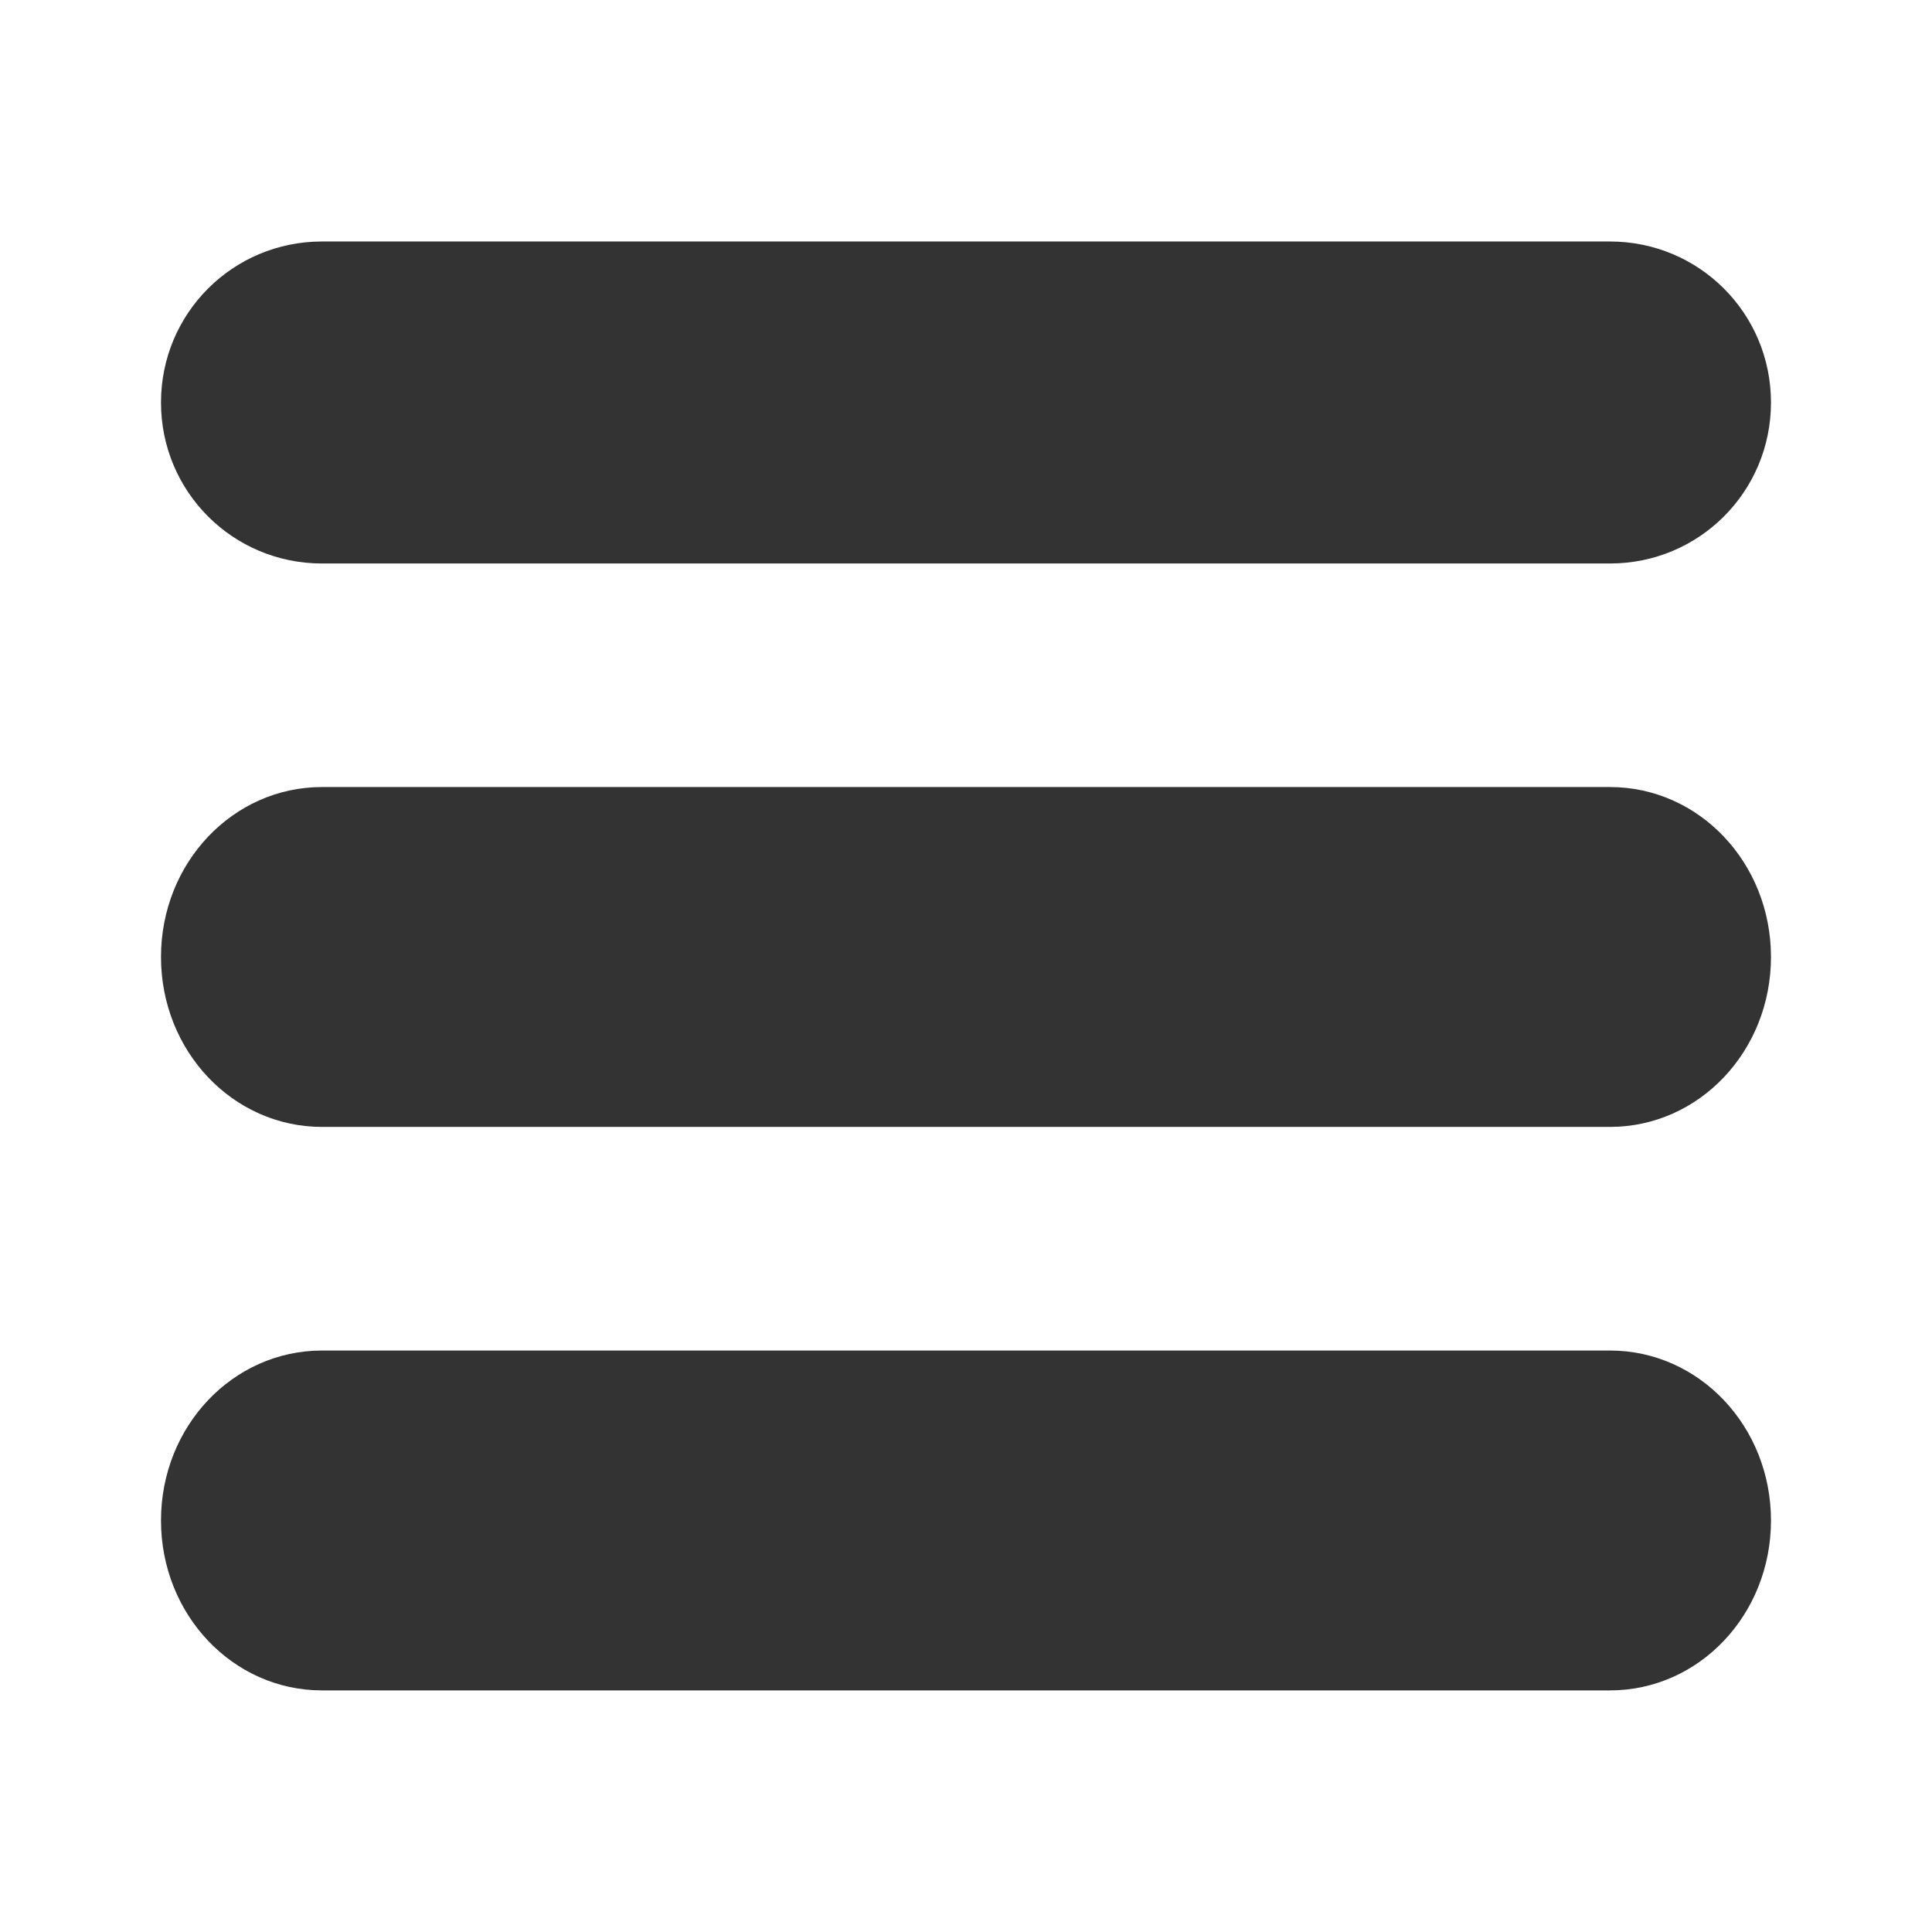
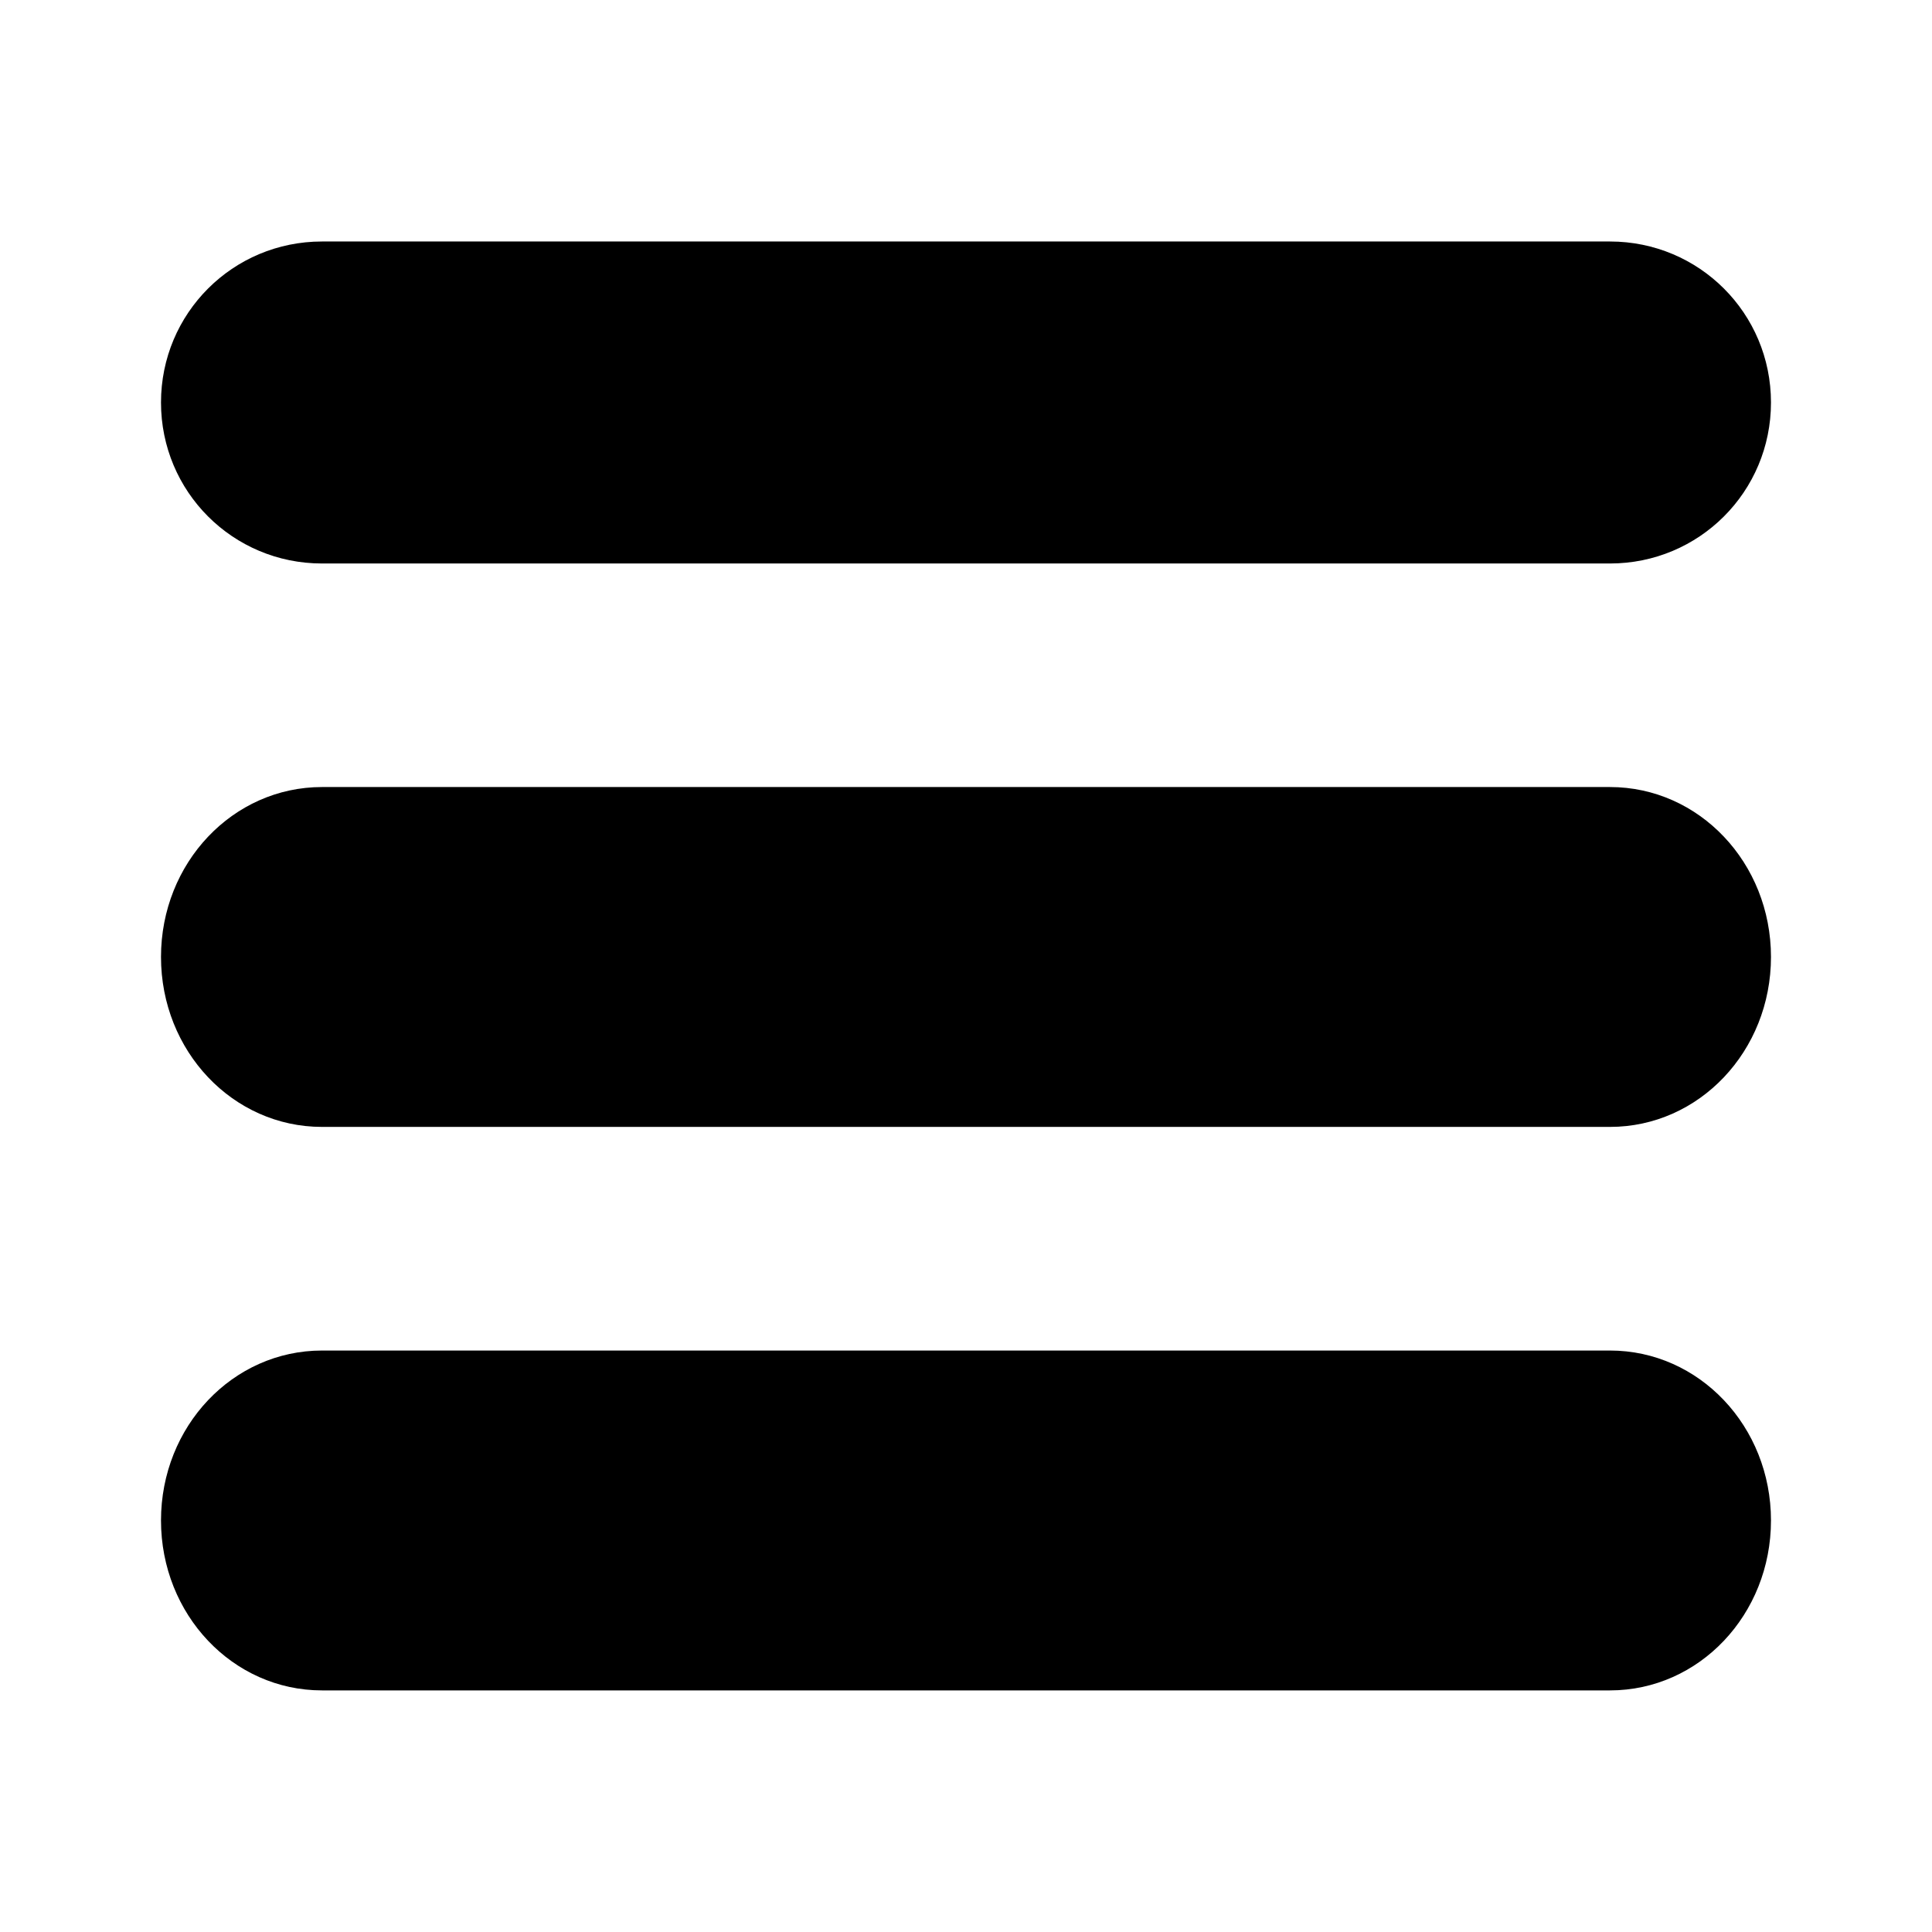
<svg xmlns="http://www.w3.org/2000/svg" width="24" height="24" version="1.1" viewBox="0 0 6.35 6.35">
  <g transform="translate(0,-290.65)">
-     <path transform="matrix(.26458 0 0 .26458 0 290.65)" d="m4 3c-1.108 0-2 0.892-2 2s0.892 2 2 2h16c1.108 0 2-0.892 2-2s-0.892-2-2-2h-16zm0 6.777c-1.108 0-2 0.942-2 2.111s0.892 2.111 2 2.111h16c1.108 0 2-0.942 2-2.111s-0.892-2.111-2-2.111h-16zm0 7c-1.108 0-2 0.942-2 2.111s0.892 2.111 2 2.111h16c1.108 0 2-0.942 2-2.111s-0.892-2.111-2-2.111h-16z" fill="#333" />
+     <path transform="matrix(.26458 0 0 .26458 0 290.65)" d="m4 3c-1.108 0-2 0.892-2 2s0.892 2 2 2h16c1.108 0 2-0.892 2-2s-0.892-2-2-2h-16zm0 6.777c-1.108 0-2 0.942-2 2.111s0.892 2.111 2 2.111h16c1.108 0 2-0.942 2-2.111s-0.892-2.111-2-2.111h-16zm0 7c-1.108 0-2 0.942-2 2.111s0.892 2.111 2 2.111h16c1.108 0 2-0.942 2-2.111s-0.892-2.111-2-2.111h-16z" fill="color" />
  </g>
</svg>
